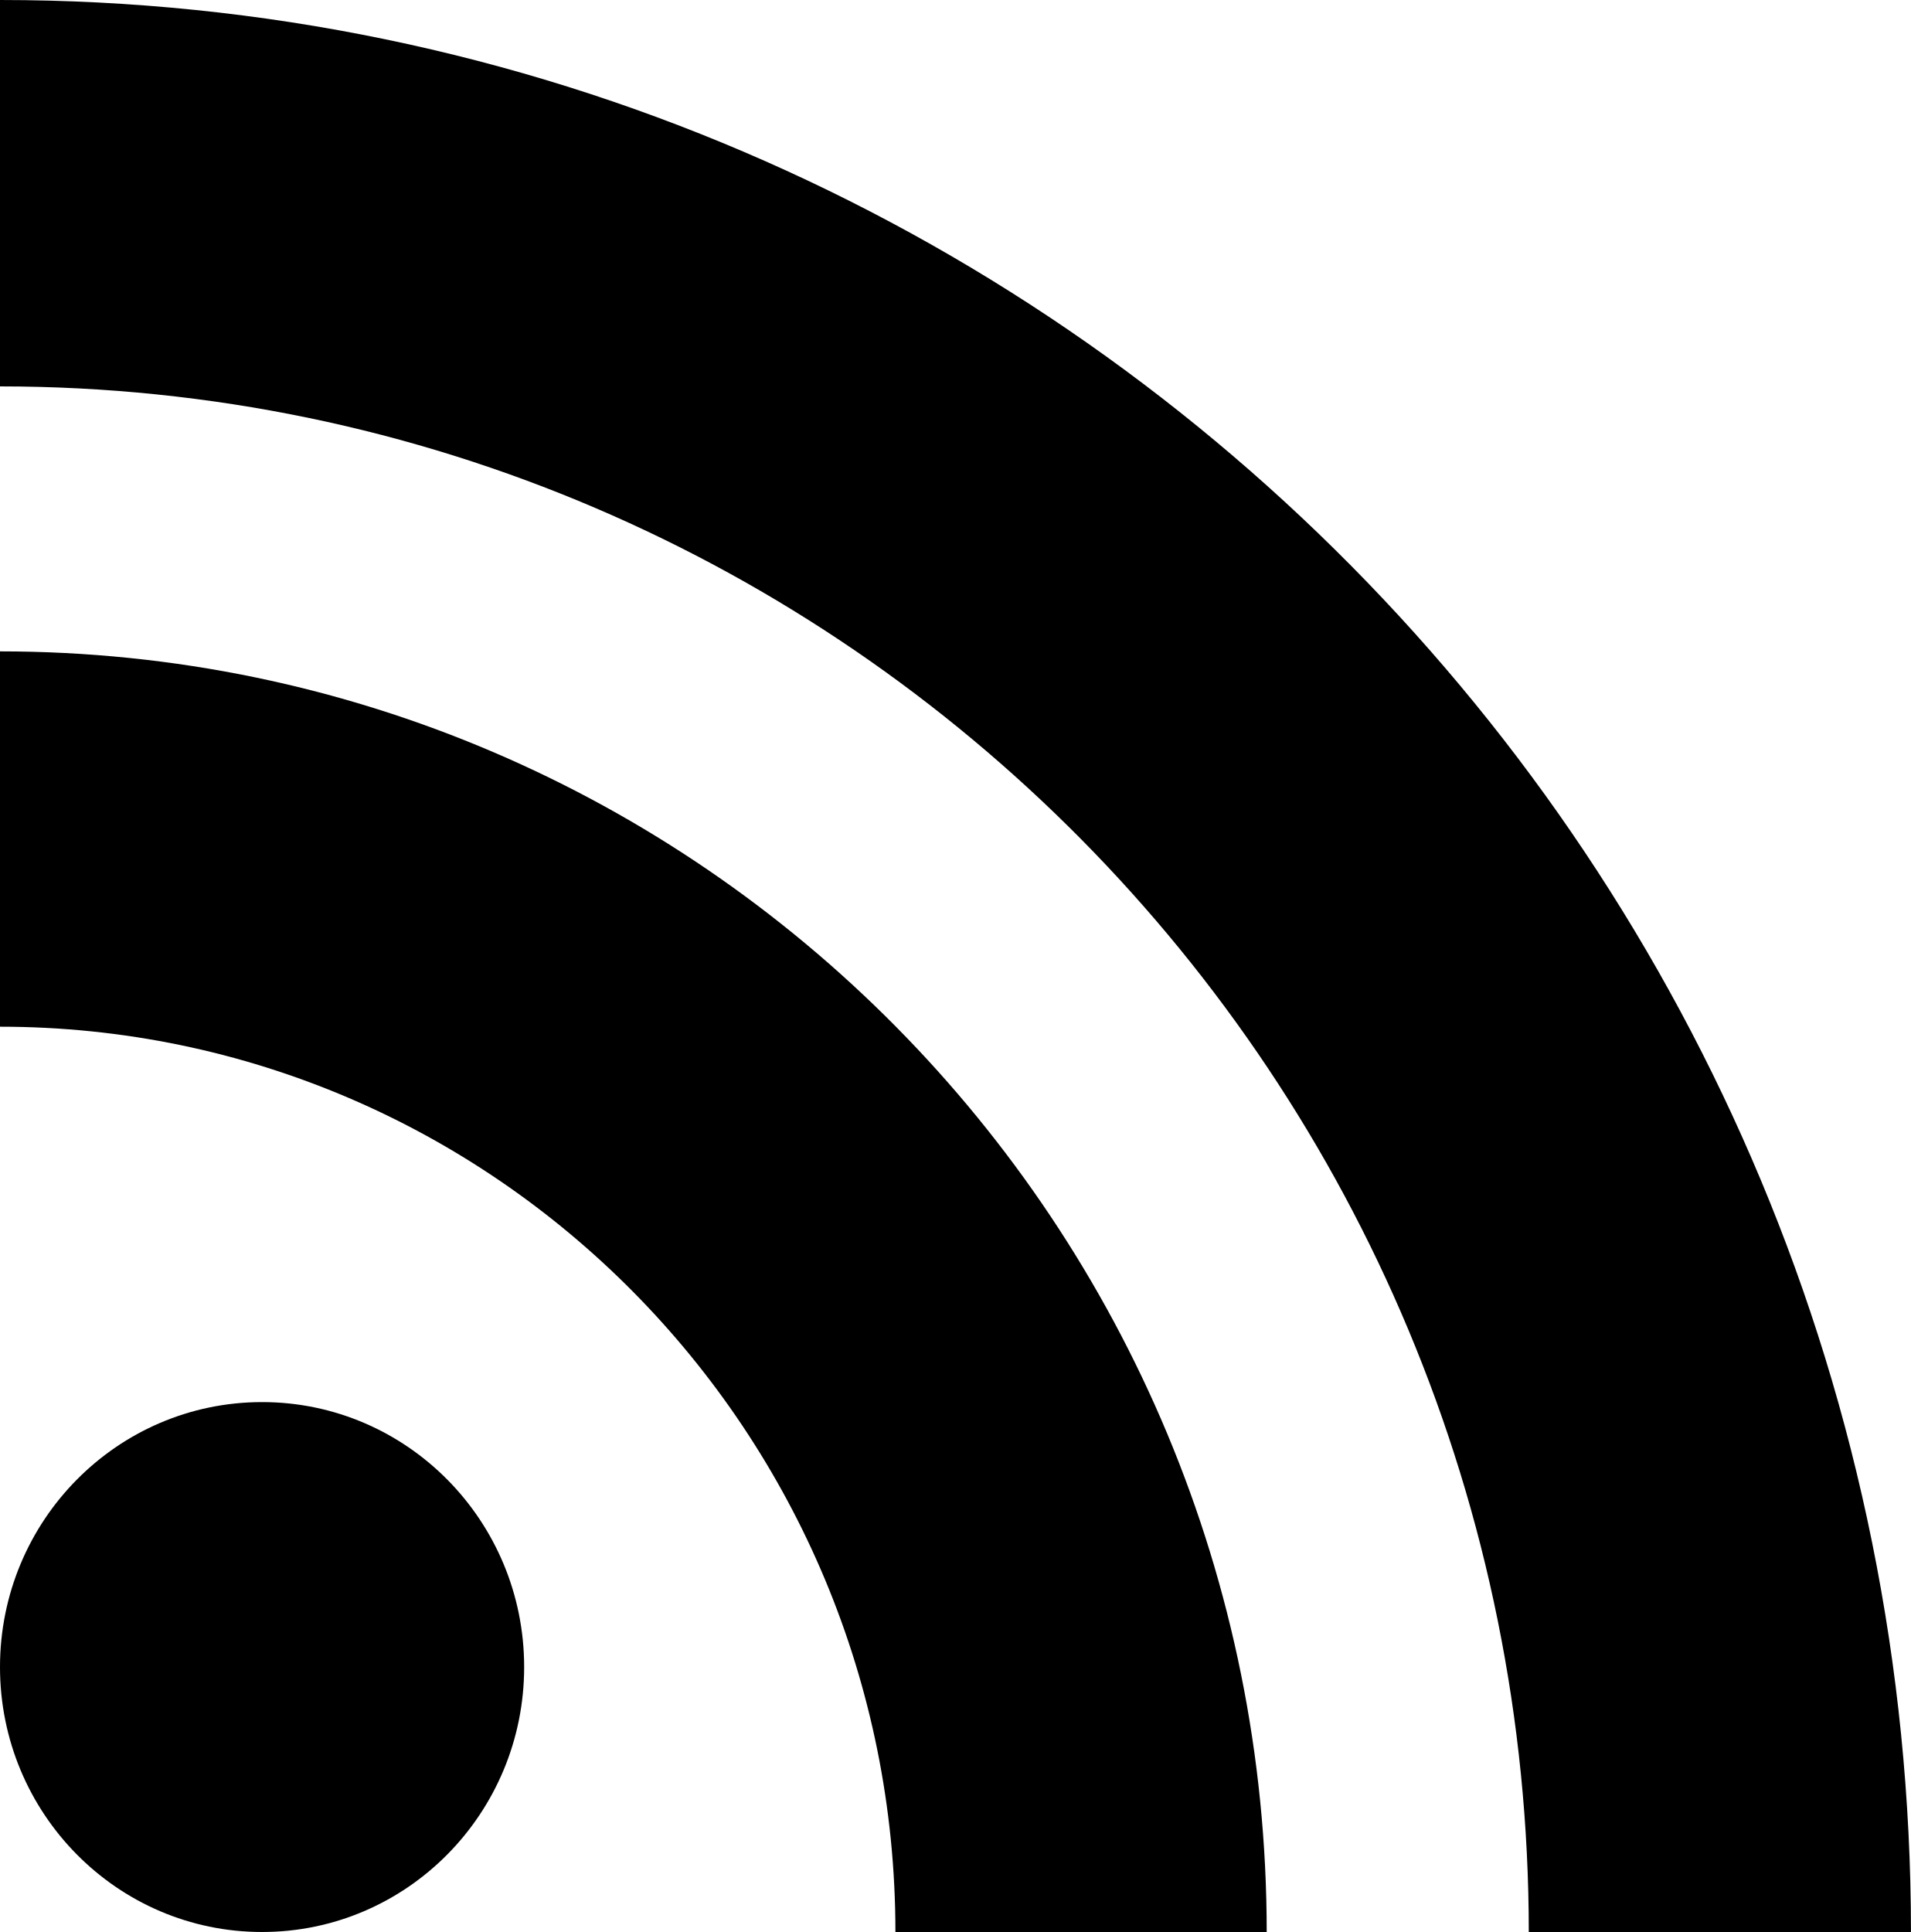
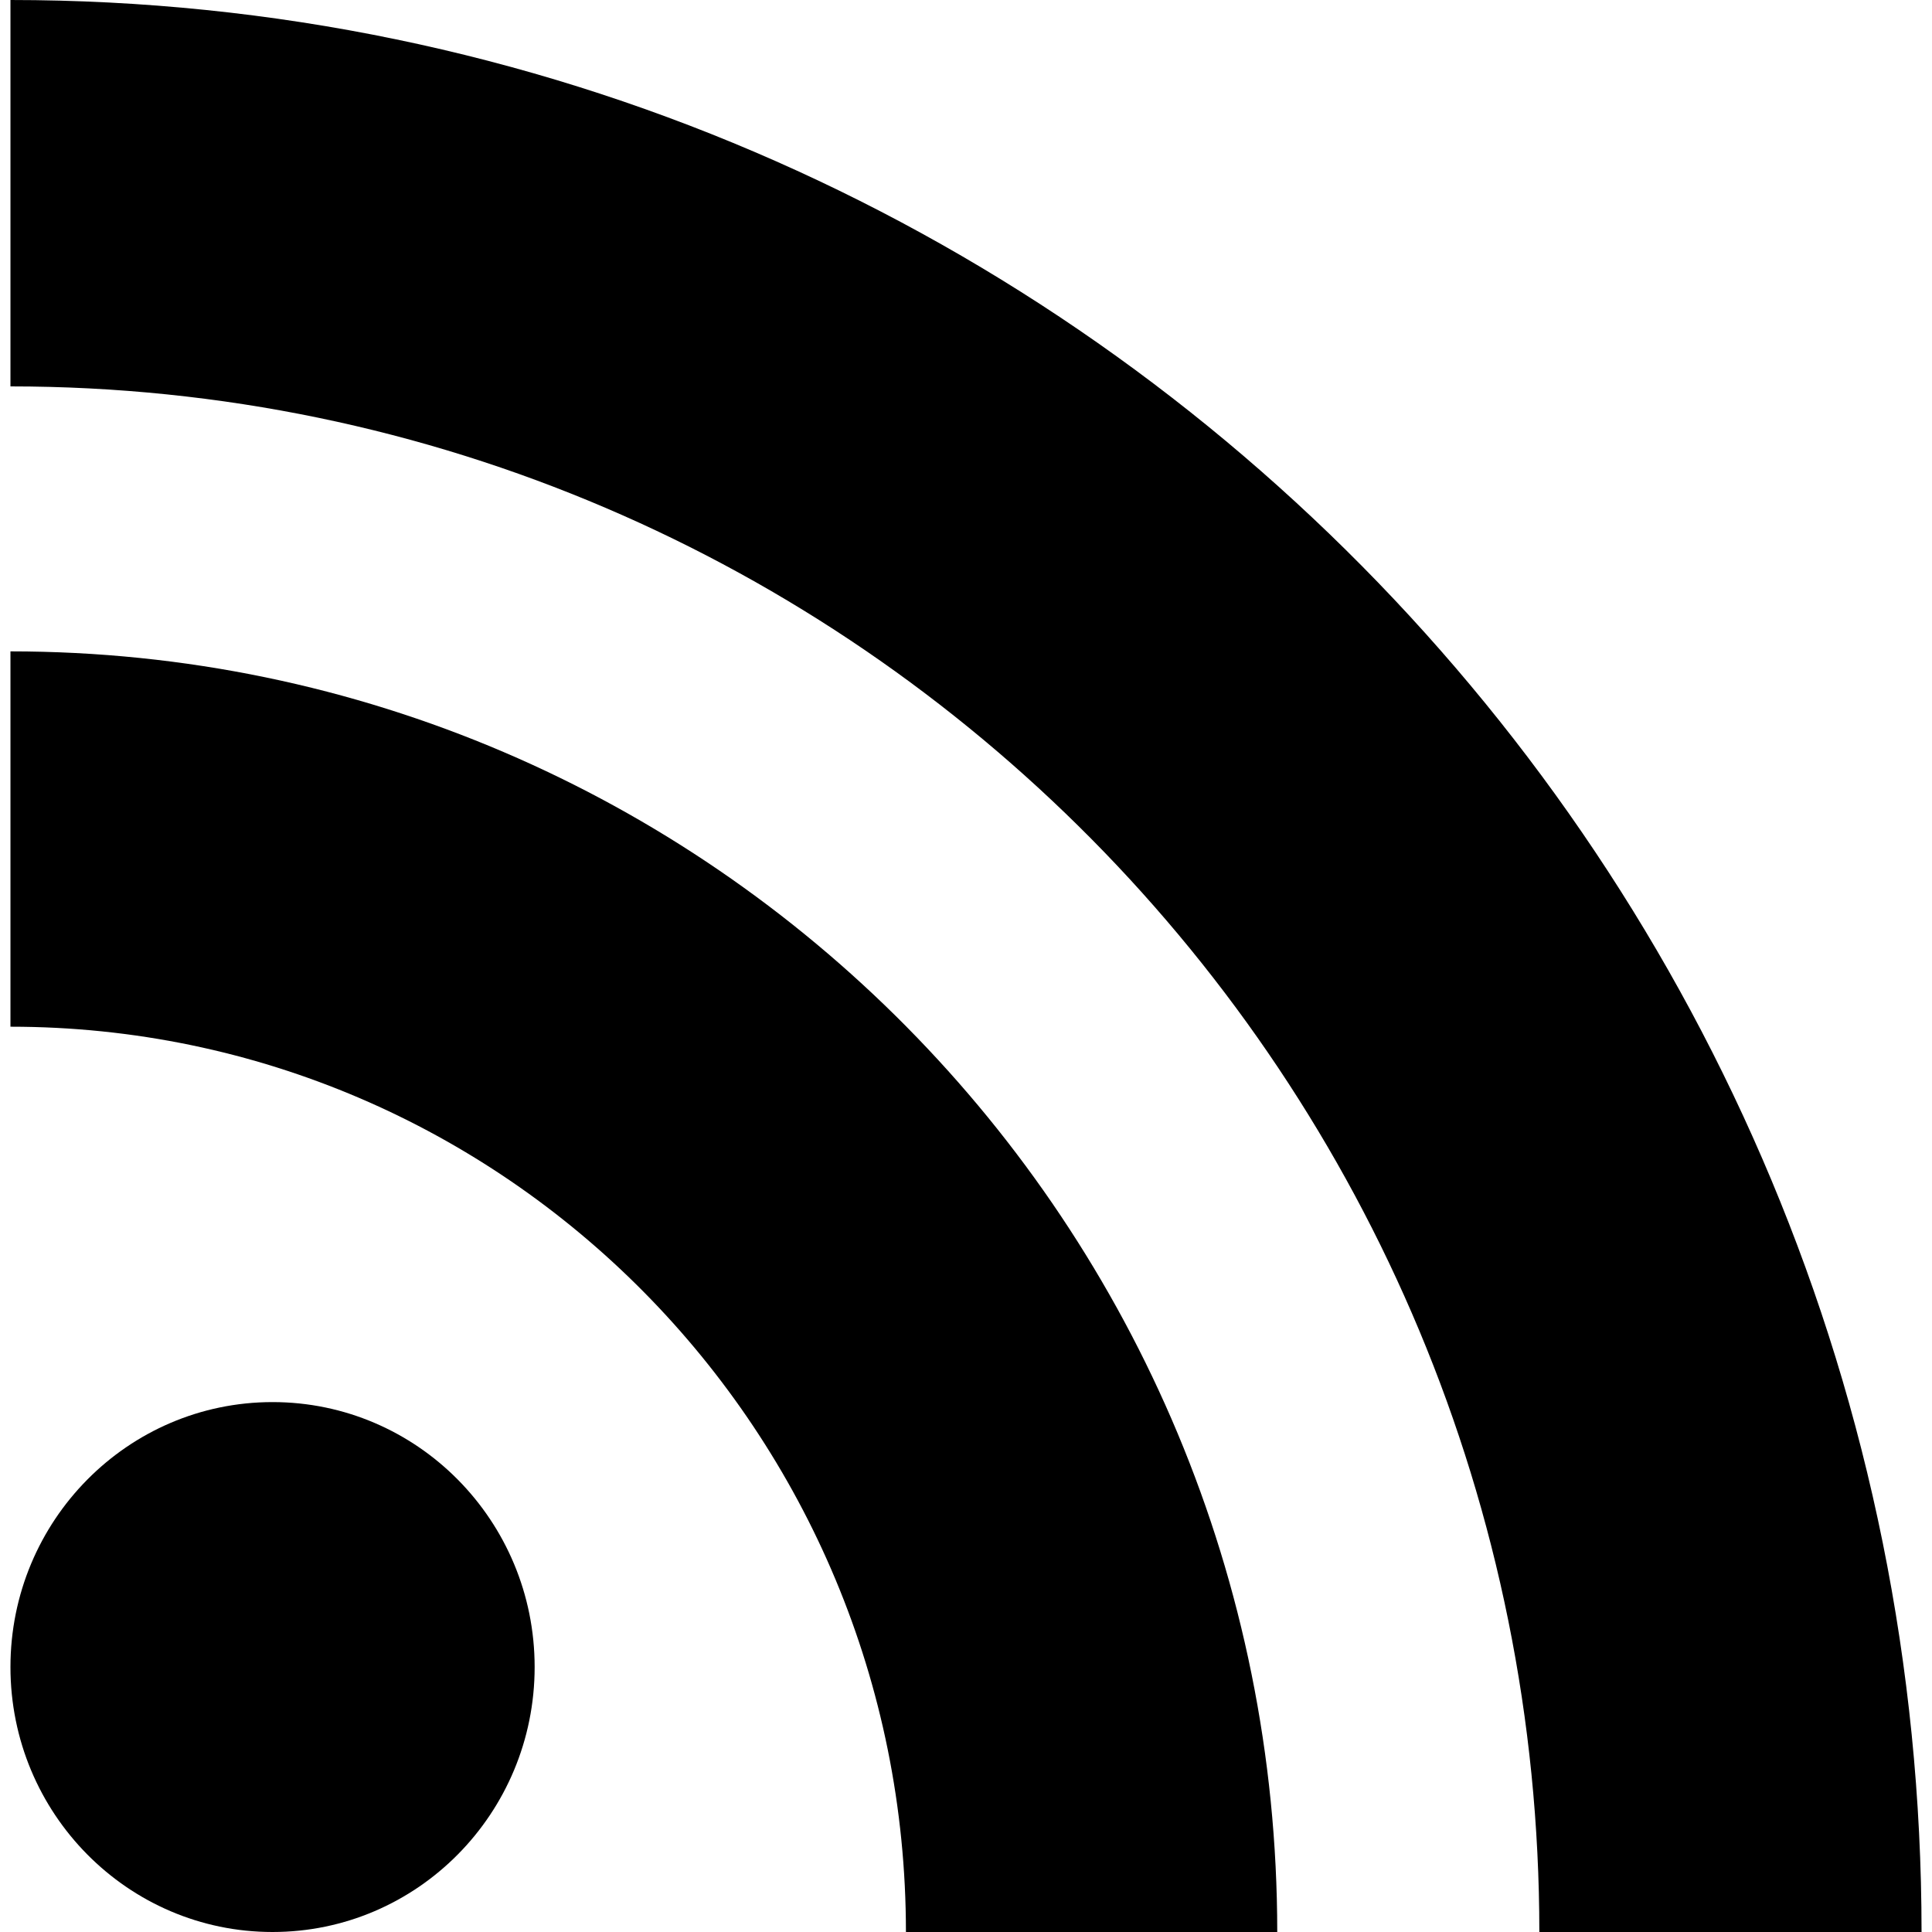
- <svg xmlns="http://www.w3.org/2000/svg" version="1.0" id="Layer_1" x="0px" y="0px" width="98.918px" height="100px" viewBox="0 0 98.918 100" enable-background="new 0 0 98.918 100" xml:space="preserve">
+ <svg xmlns="http://www.w3.org/2000/svg" version="1.0" id="Layer_1" x="0px" y="0px" width="32px" height="32px" viewBox="0 0 98.918 100" enable-background="new 0 0 98.918 100" xml:space="preserve">
  <ellipse cx="13.566" cy="86.286" rx="13.566" ry="13.714" />
  <path d="M65.569,100H46.35c0-25.879-20.752-46.858-46.35-46.858l0,0V33.715C36.214,33.715,65.569,63.391,65.569,100z" />
  <path d="M79.135,100c0-44.183-35.429-80-79.135-80V0c54.631,0,98.918,44.772,98.918,100H79.135z" />
</svg>
